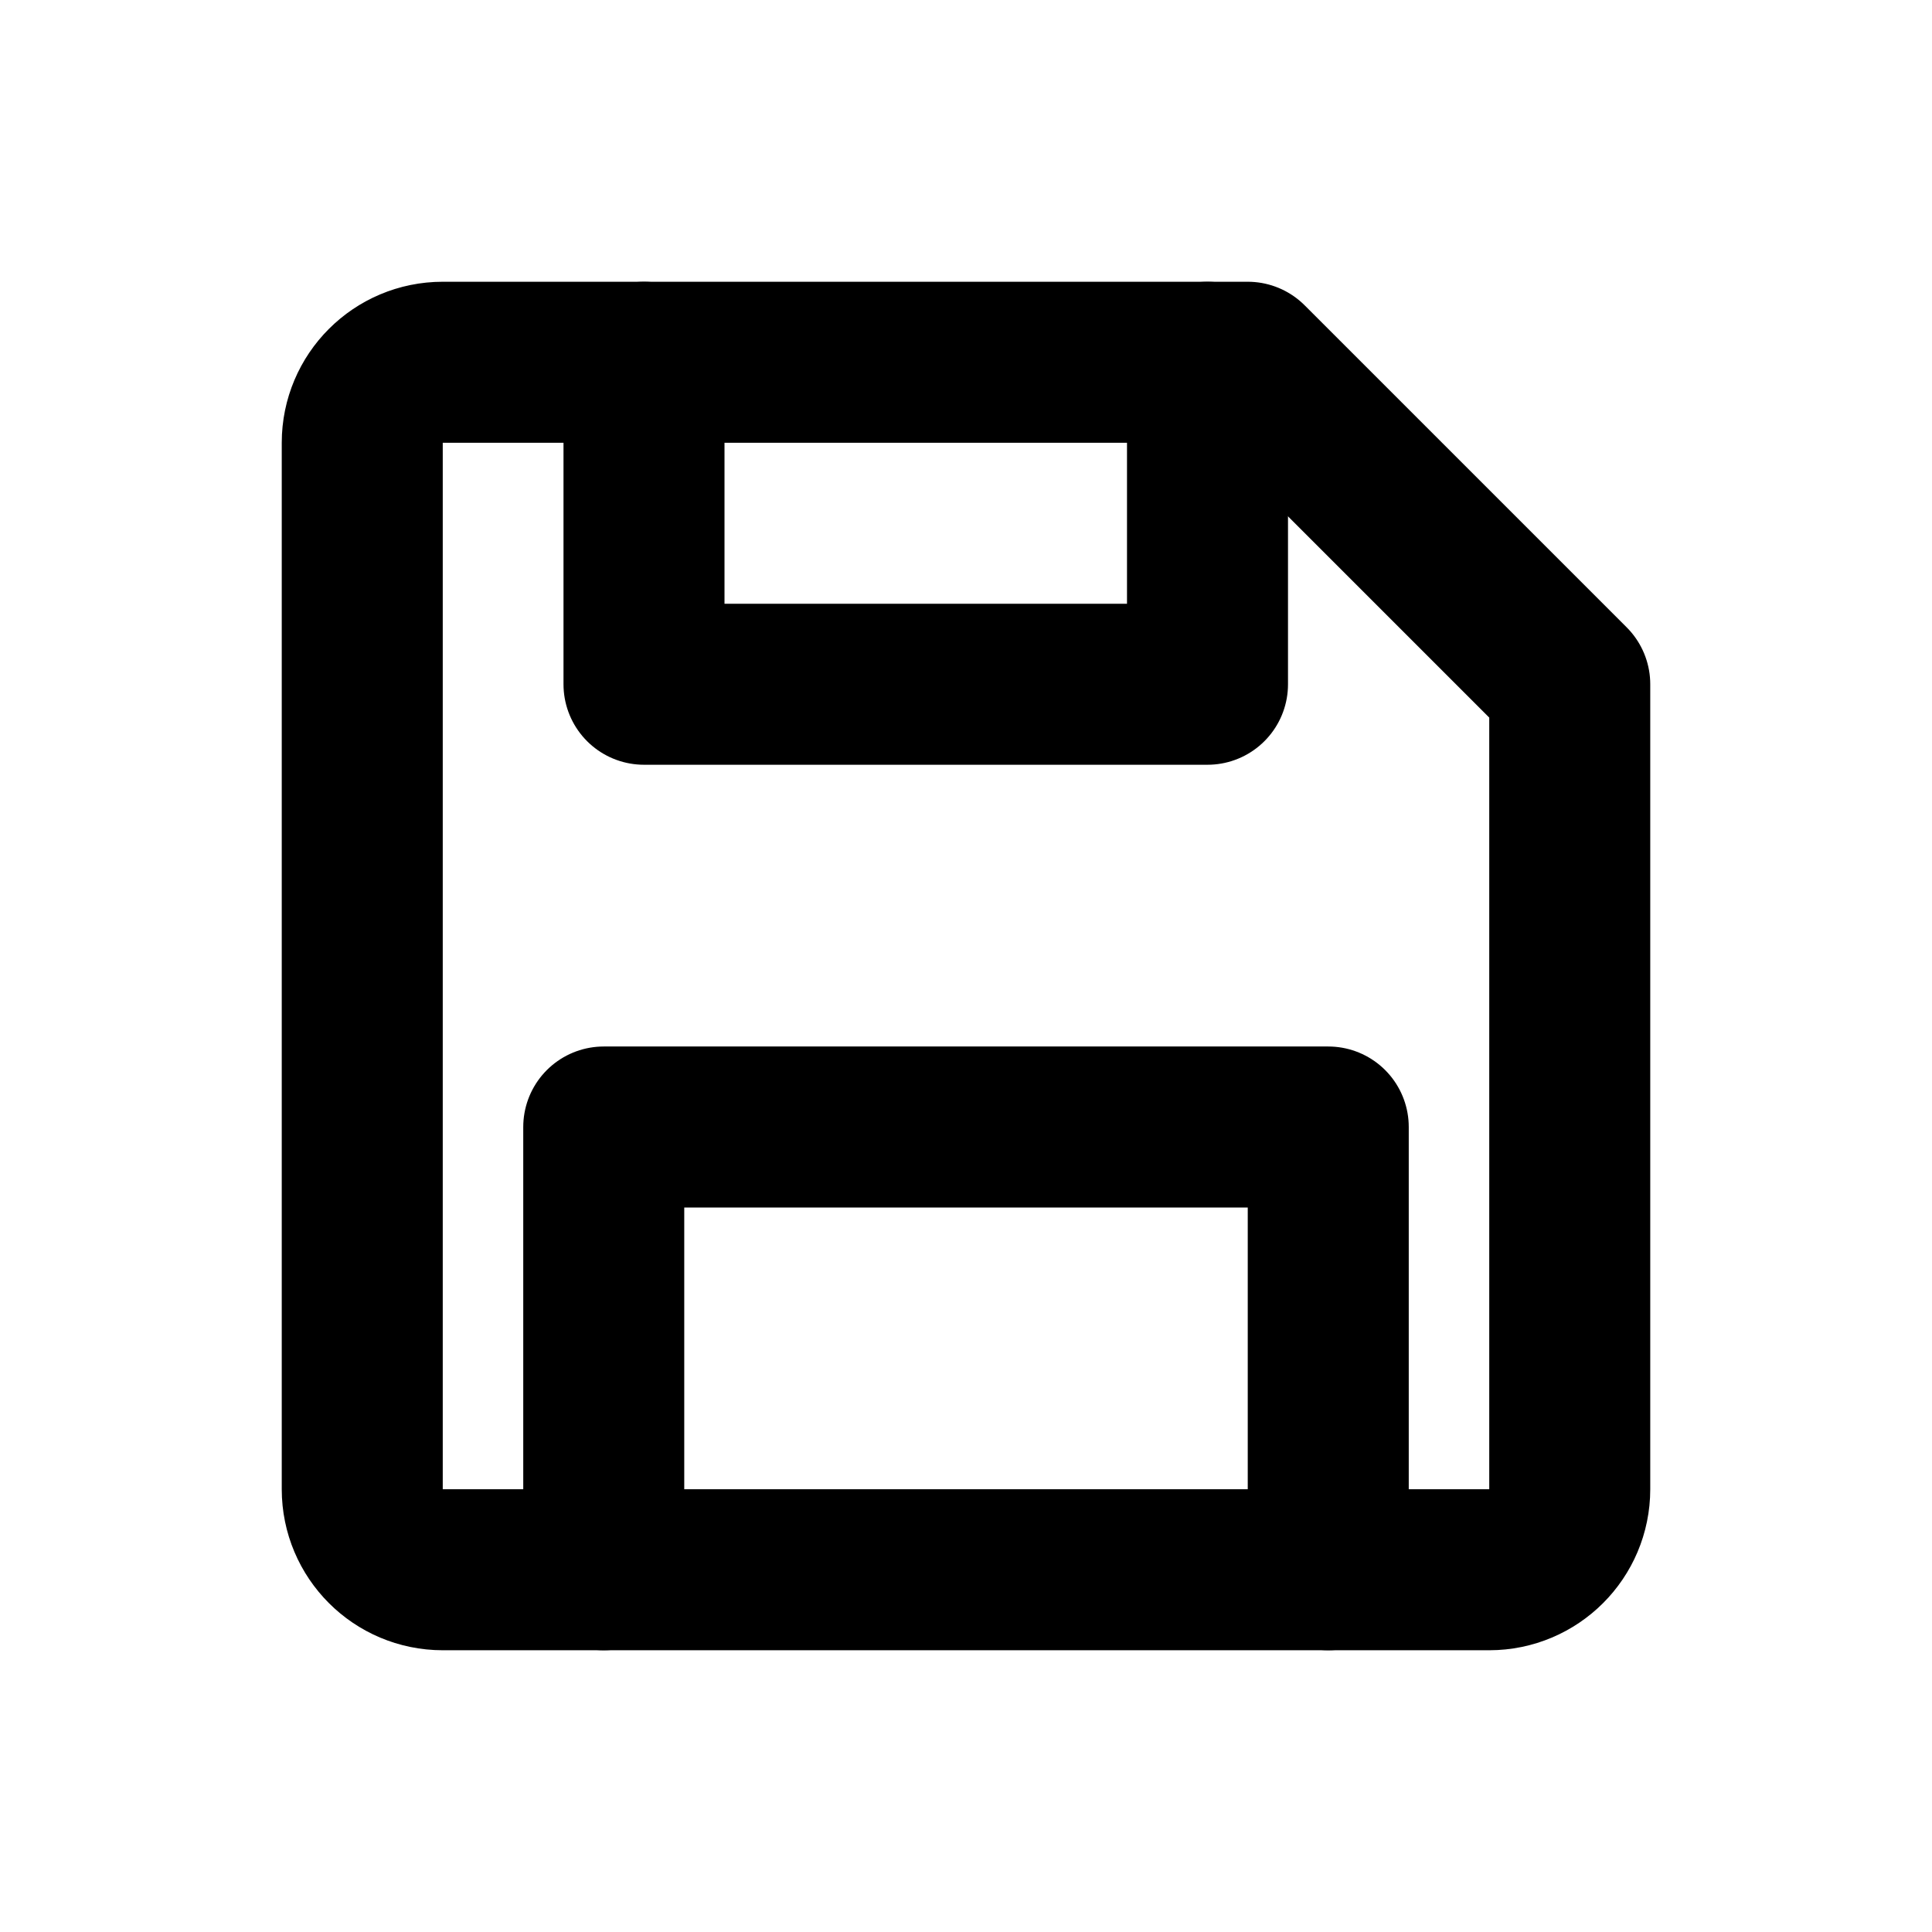
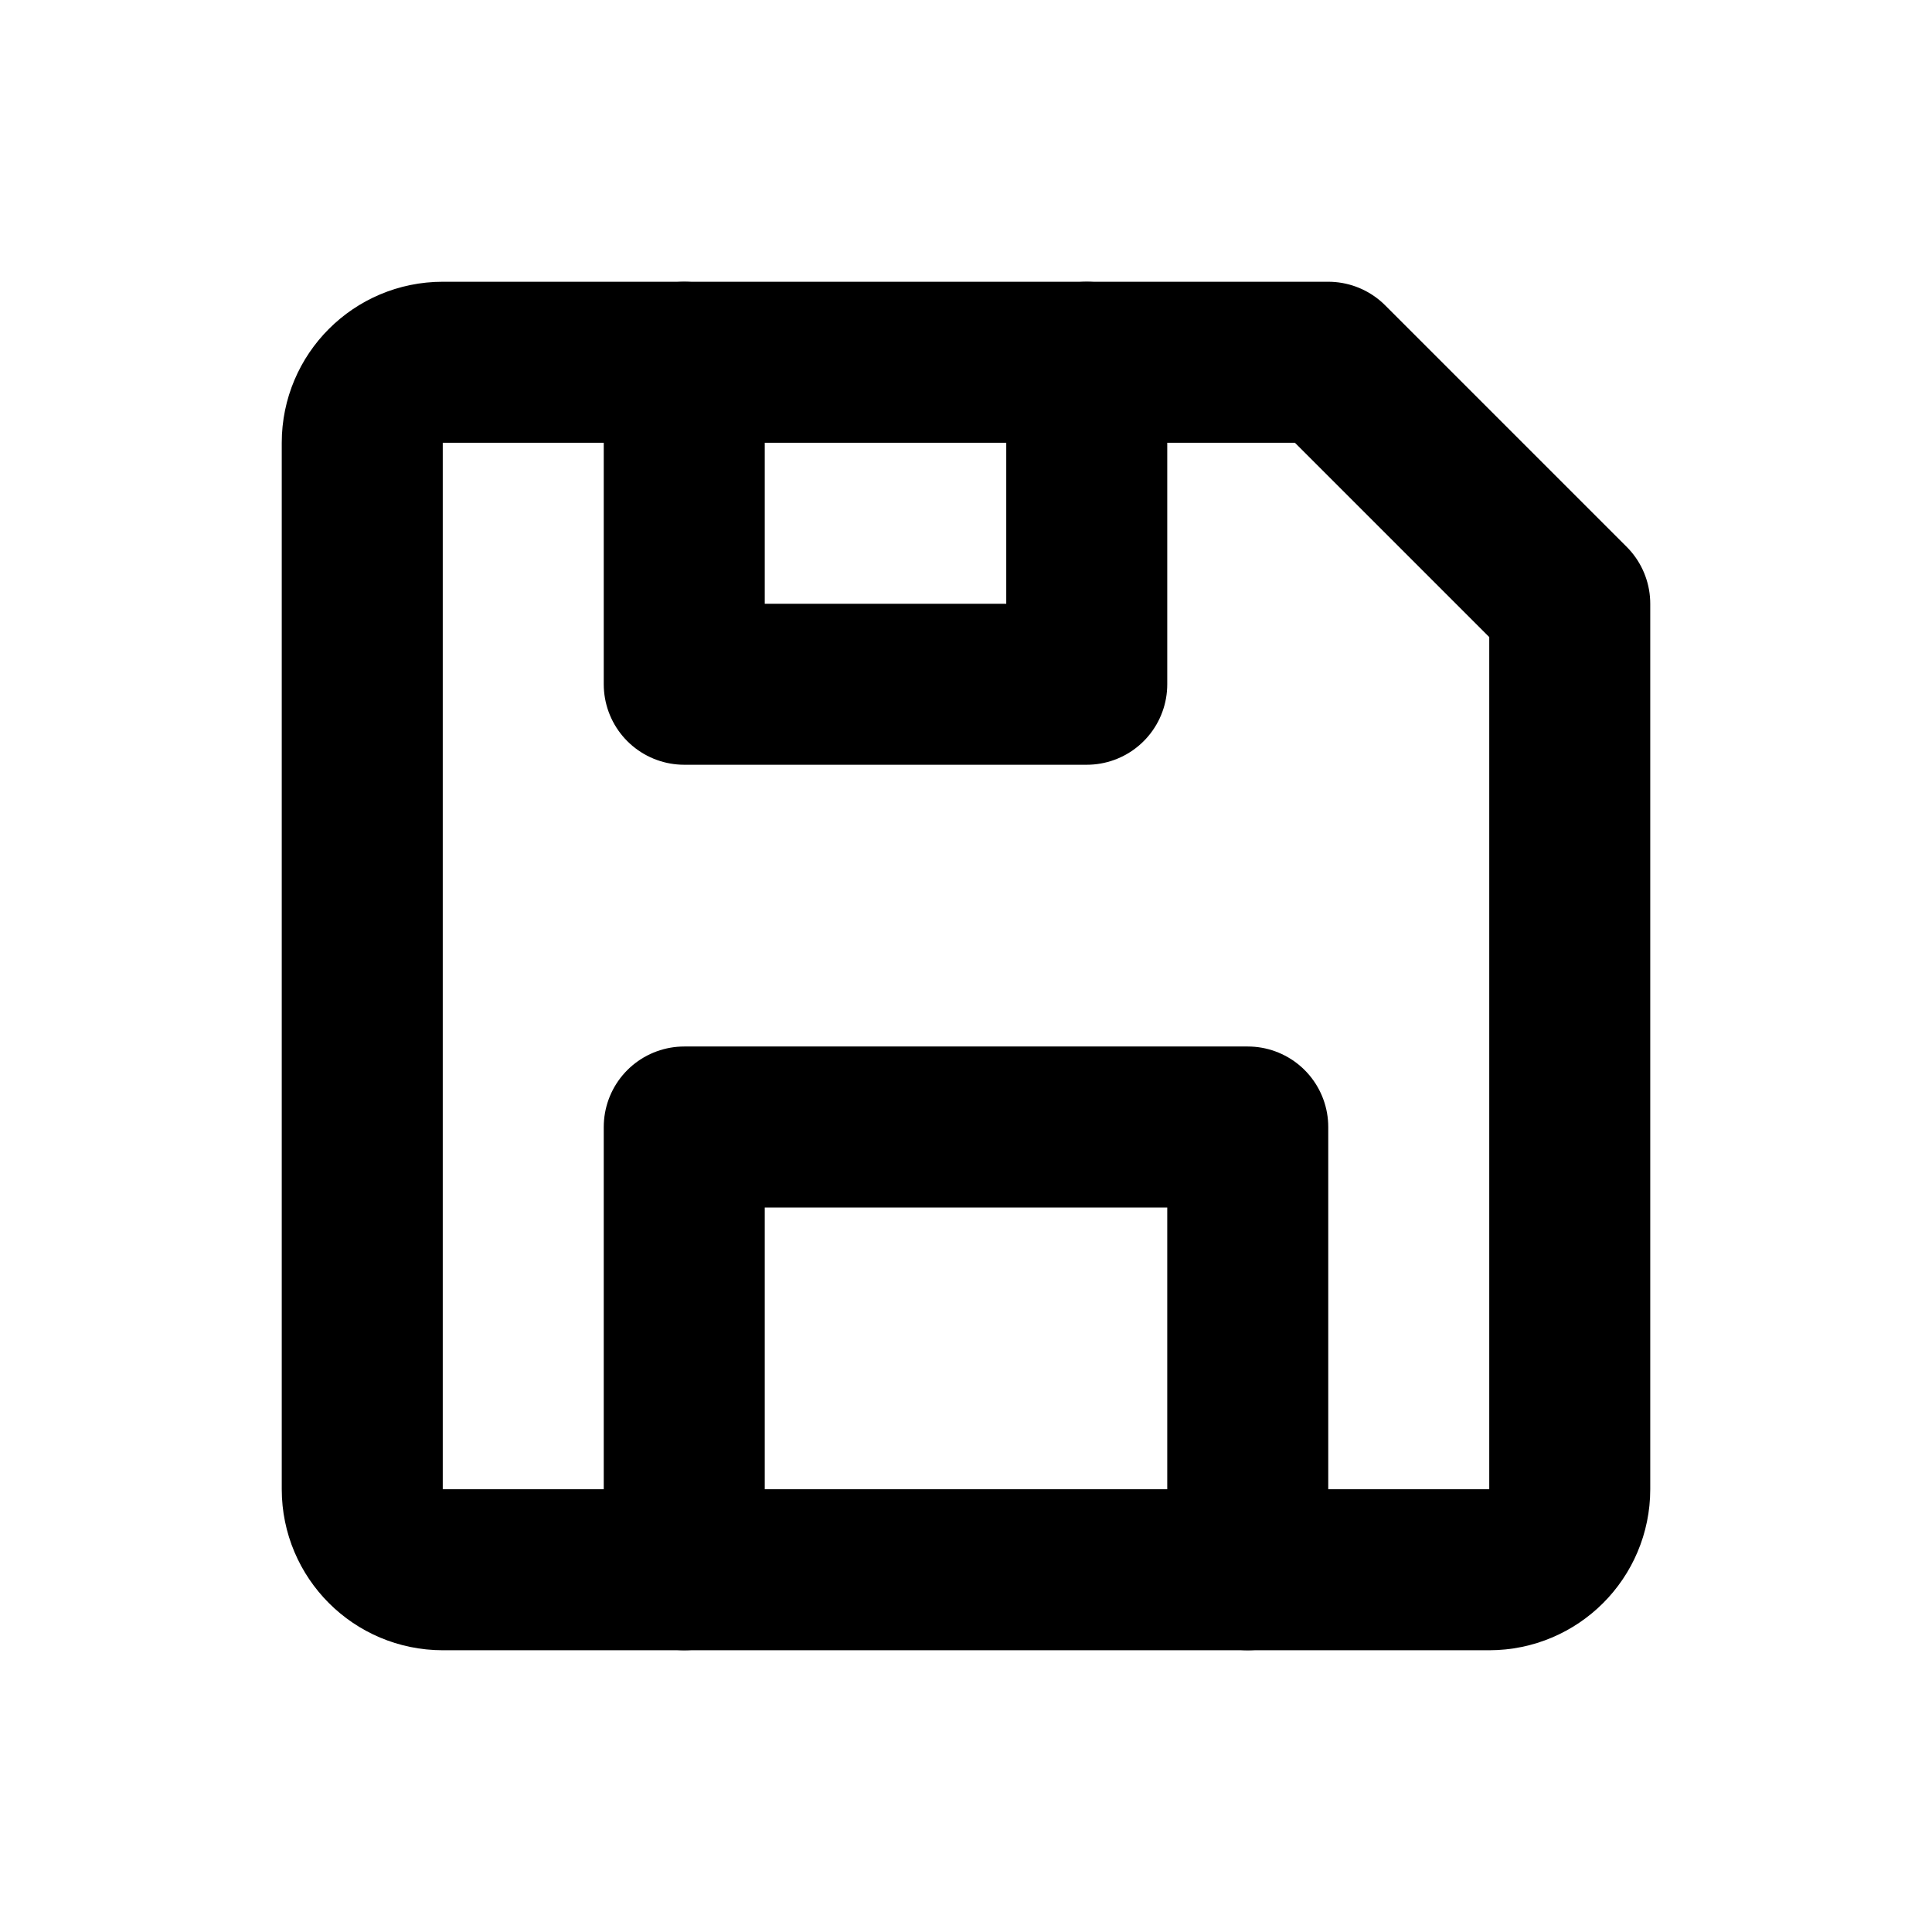
<svg xmlns="http://www.w3.org/2000/svg" width="24" height="24" viewBox="0 0 24 24" fill="none" stroke="currentColor" stroke-width="2" stroke-linecap="round" stroke-linejoin="round">
-   <path d="M5.5 4.5h10l4 4v10a1 1 0 0 1-1 1h-13a1 1 0 0 1-1-1v-13a1 1 0 0 1 1-1z" />
-   <path d="M8 4.5v4h7v-4" />
-   <path d="M7.5 19.5V14h9v5.5" />
+   <path d="M5.5 4.5h11l3 3v11a1 1 0 0 1-1 1h-13a1 1 0 0 1-1-1v-13a1 1 0 0 1 1-1z" />
+   <path d="M8.5 4.5v4h5v-4" />
+   <path d="M8.5 19.5V14h7v5.5" />
</svg>
